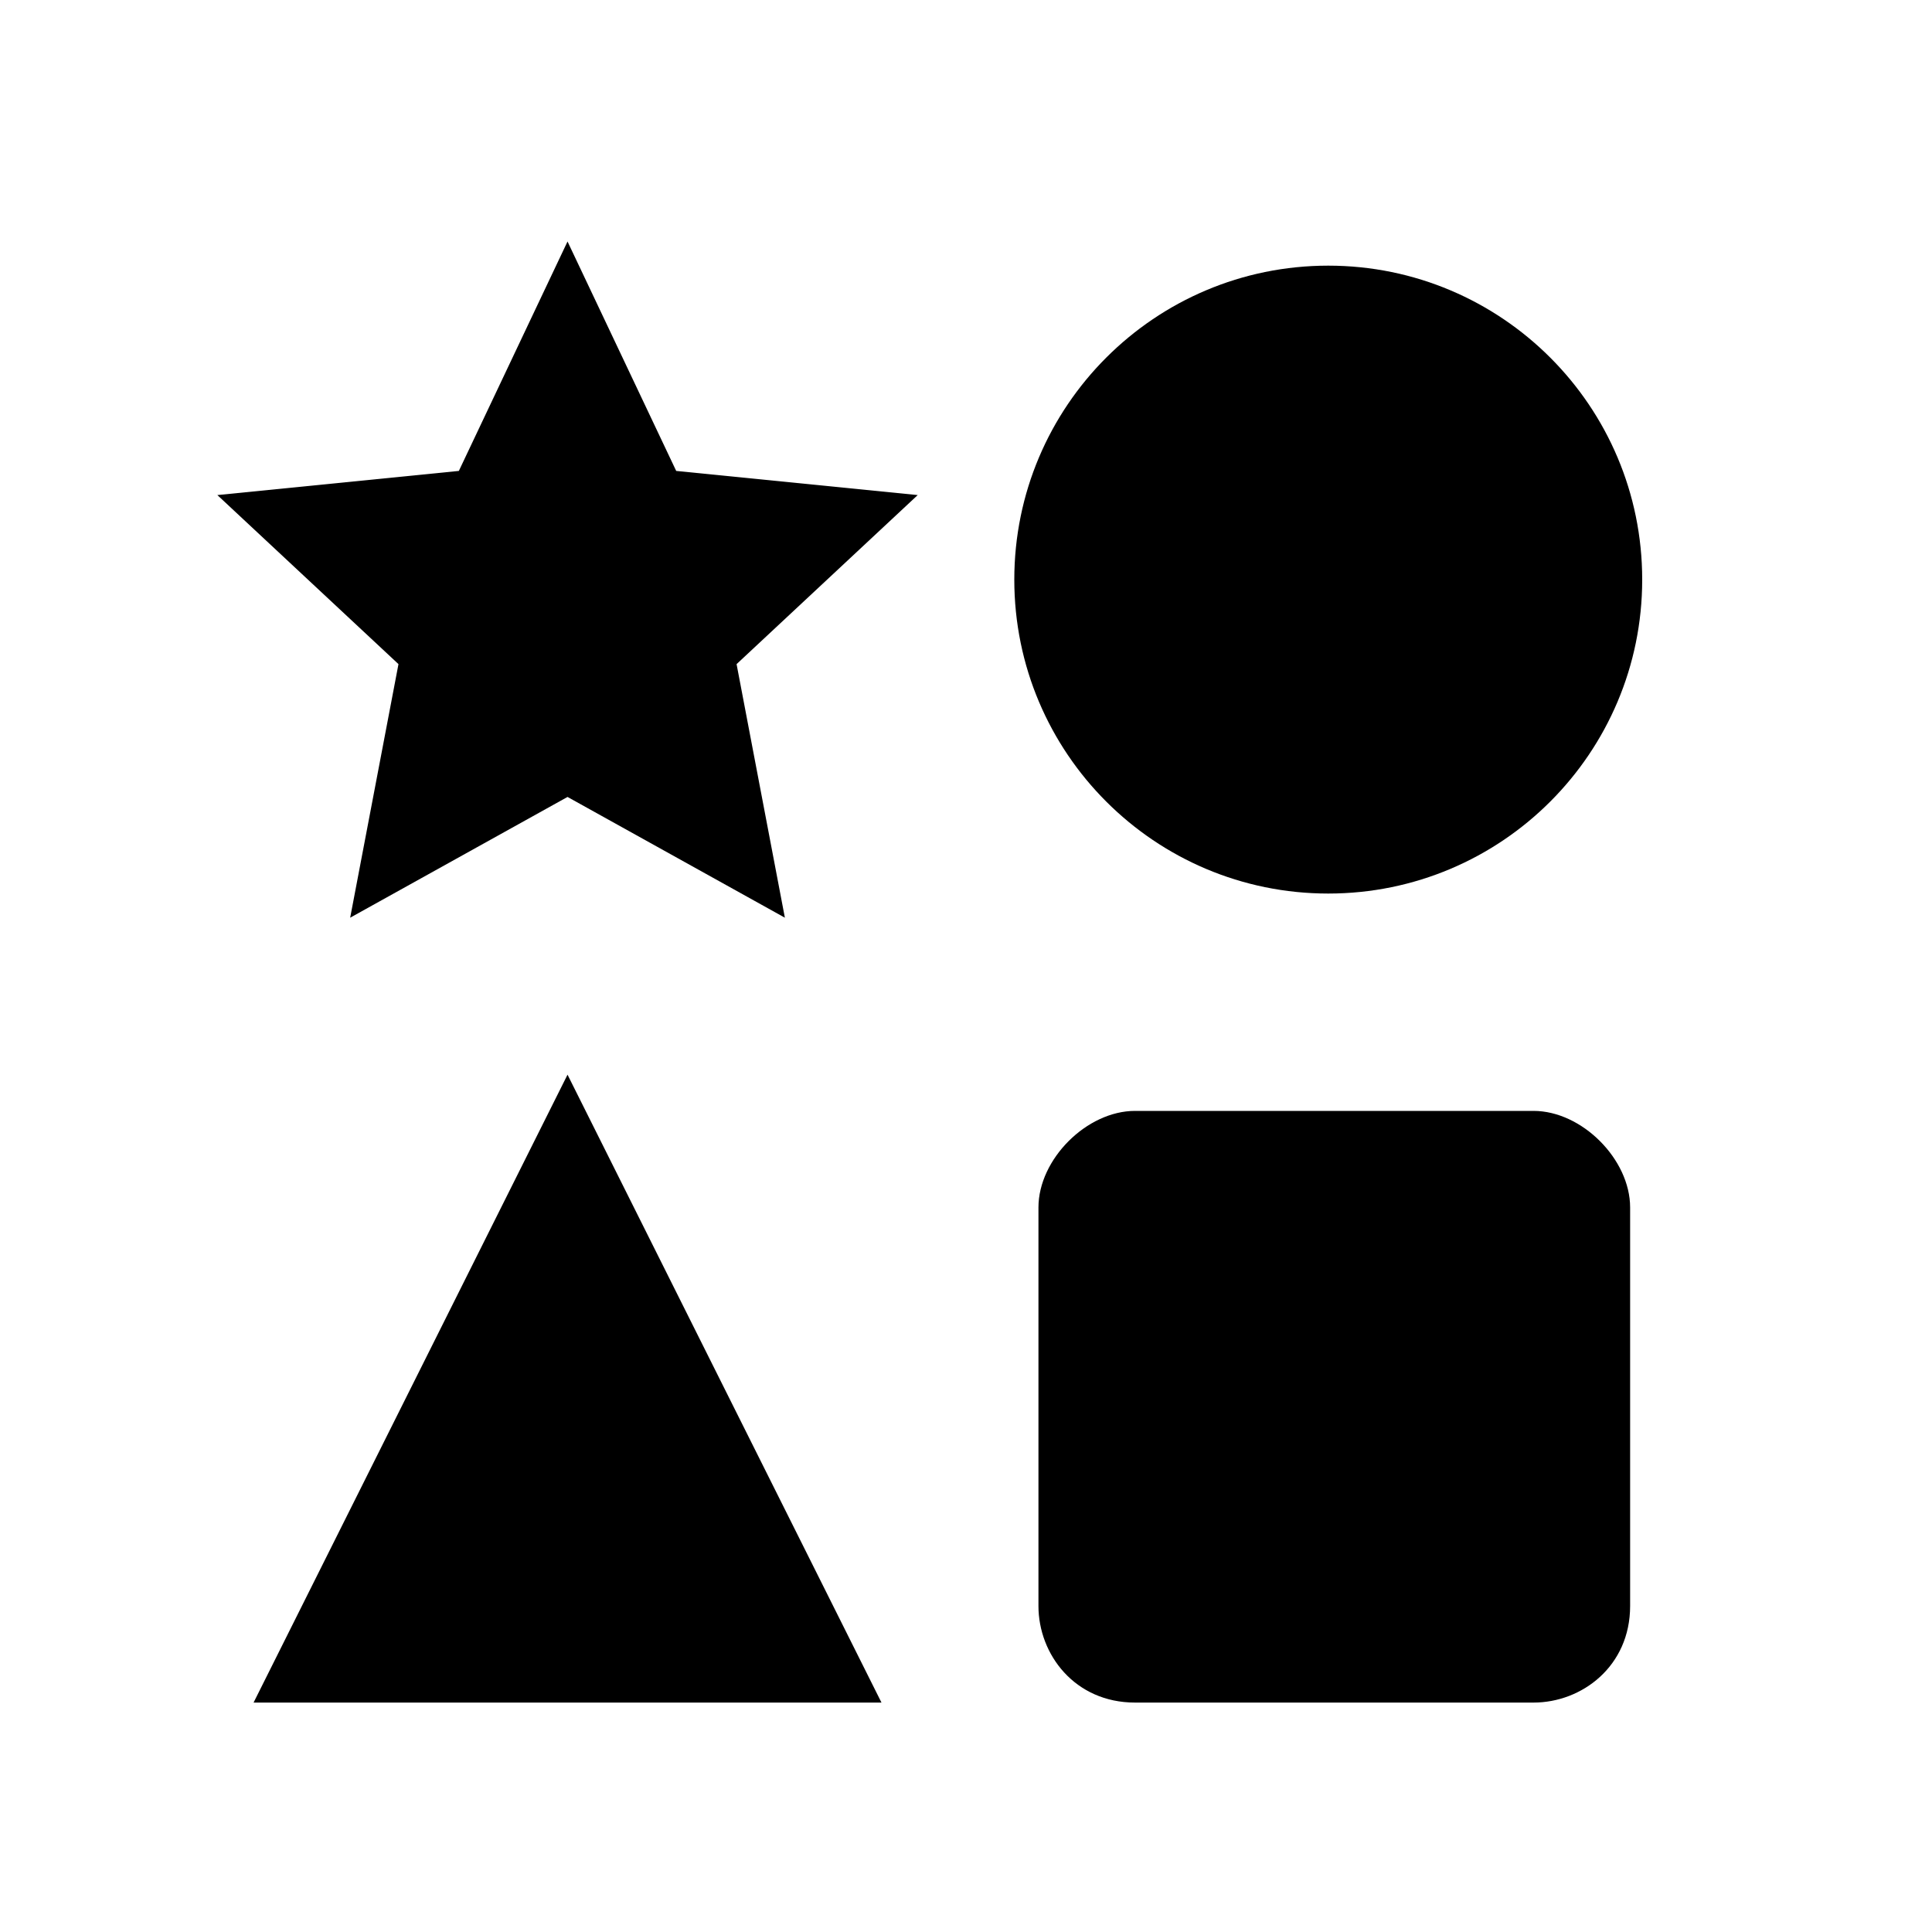
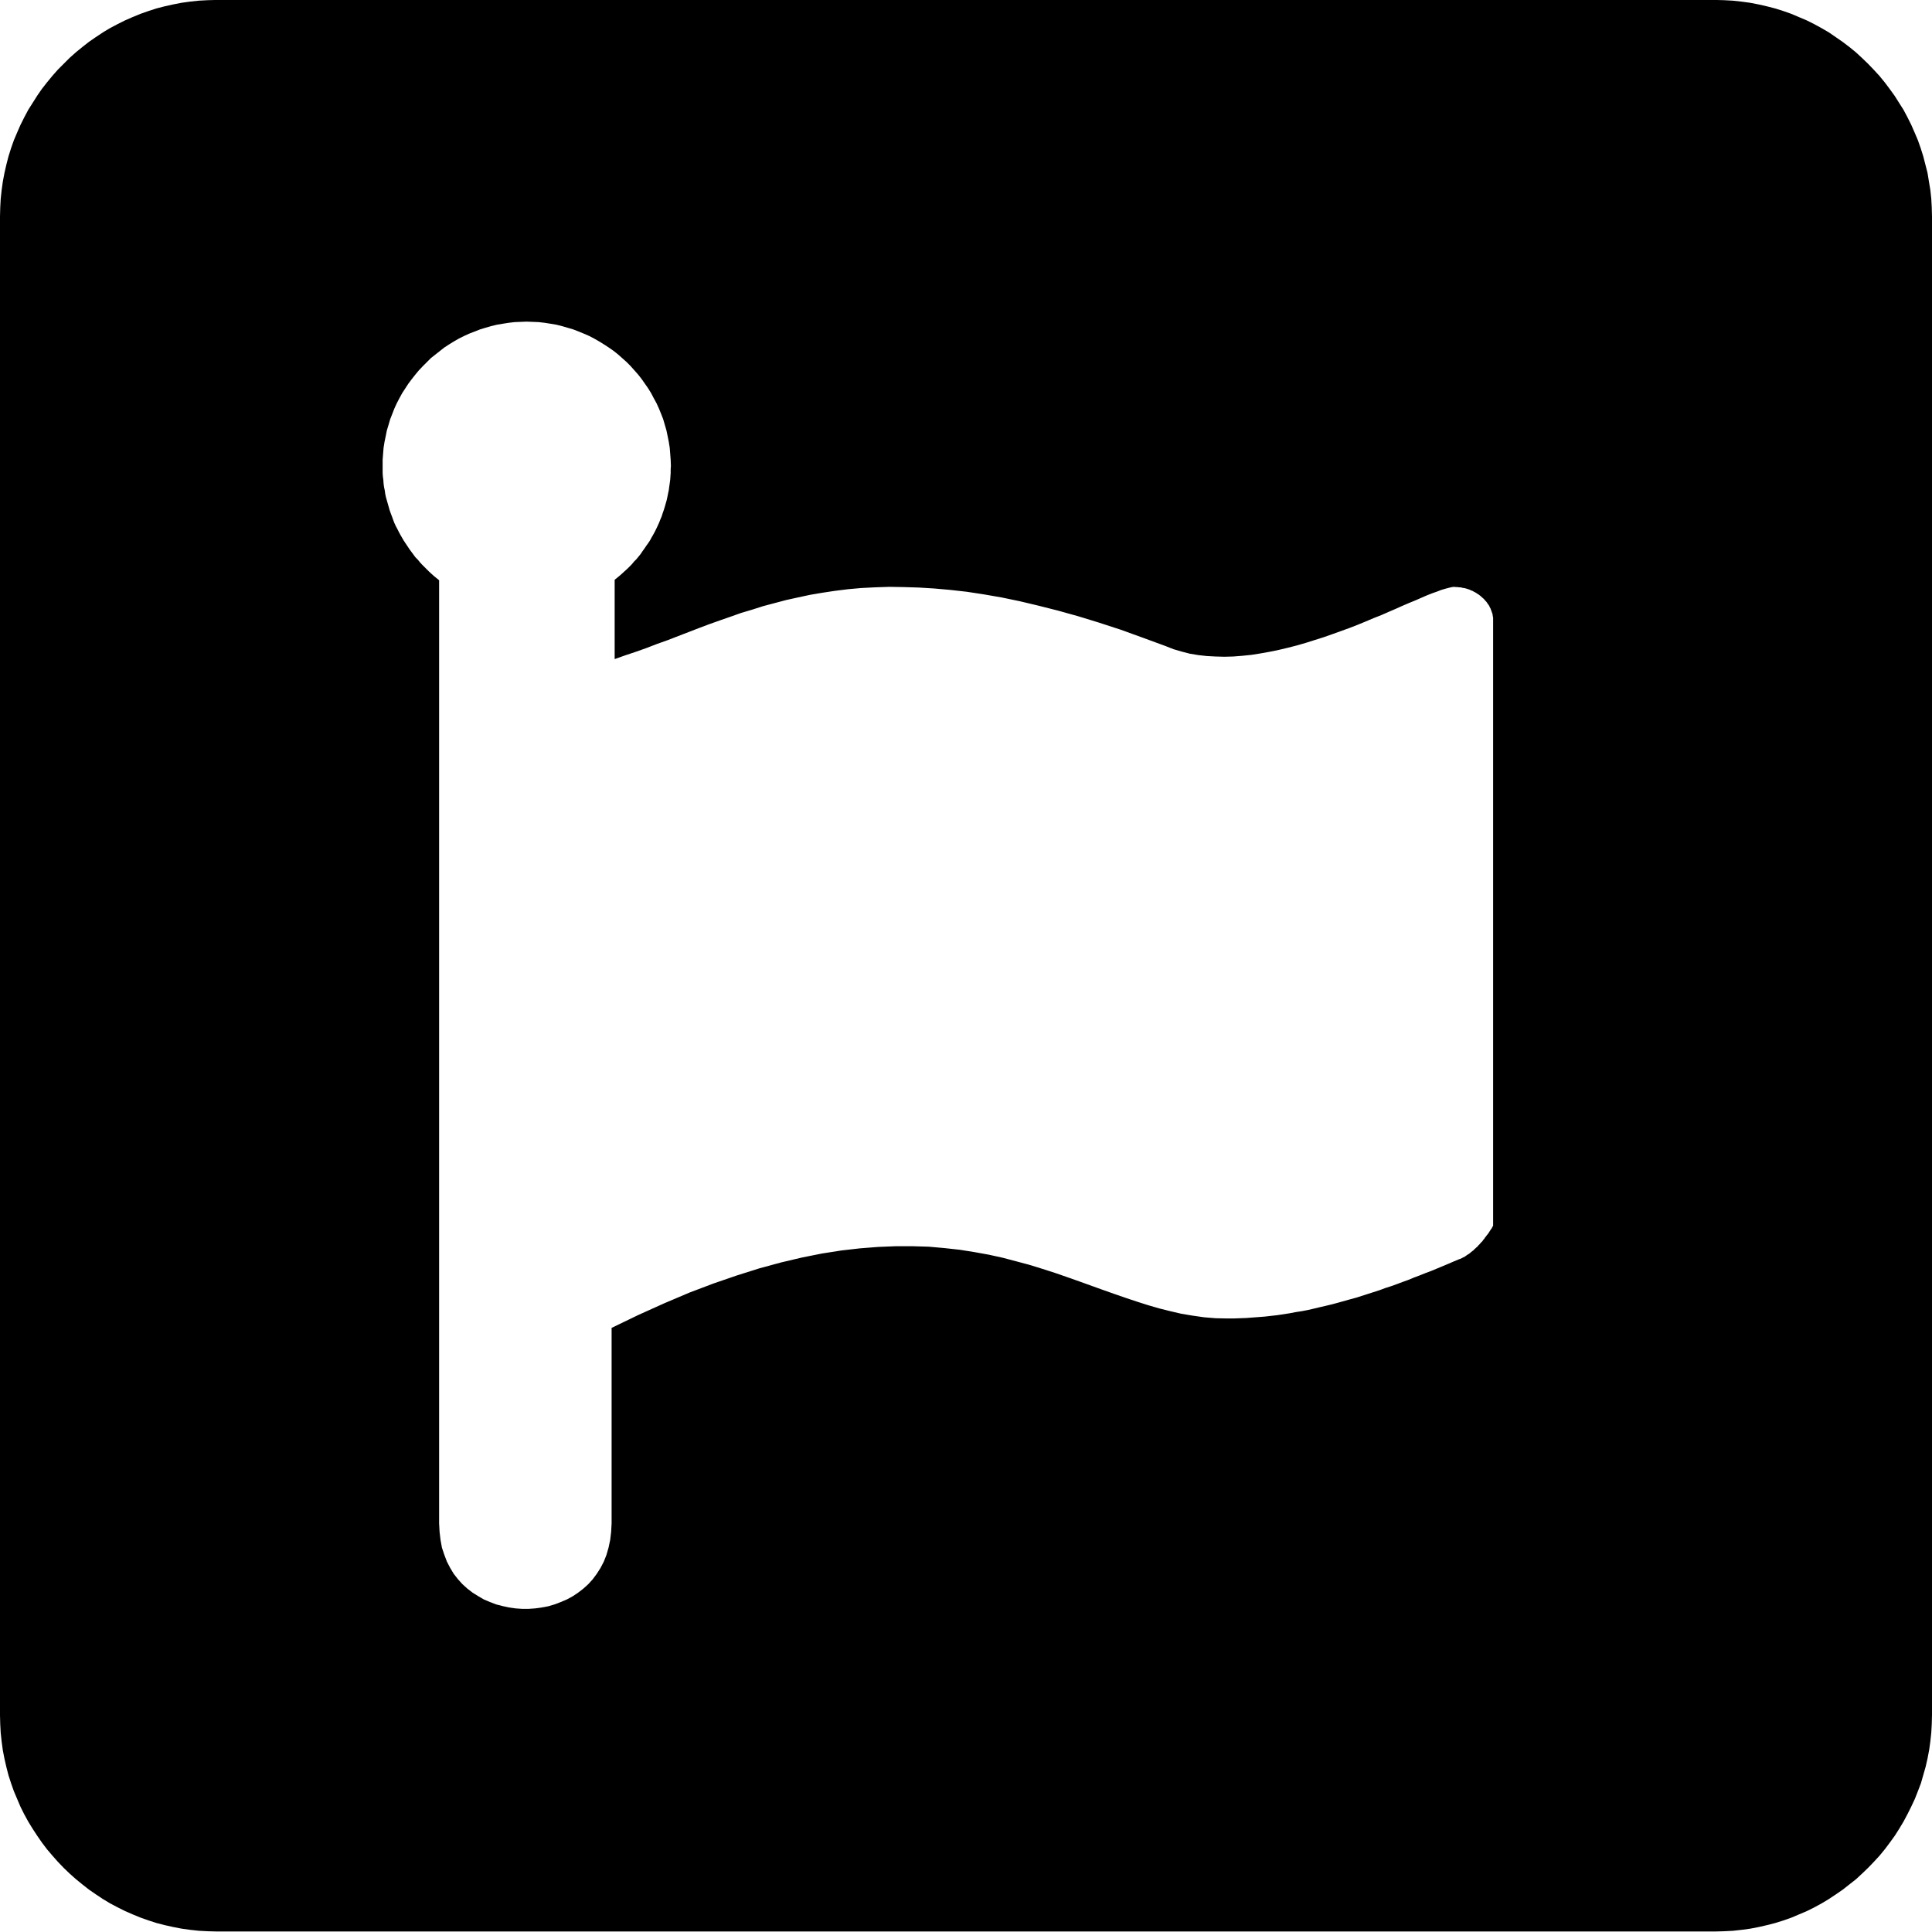
- <svg xmlns="http://www.w3.org/2000/svg" version="1.1" x="0px" y="0px" viewBox="0 0 16 16" style="enable-background:new 0 0 16 16;" xml:space="preserve">
-   <style type="text/css">
- 	.st0{display:none;}
- 	.st1{display:inline;}
- 	.st2{fill:none;stroke:#000000;stroke-width:0.25;stroke-miterlimit:10;}
- </style>
-   <g id="Background" class="st0">
-     <g class="st1">
-       <path d="M4.5,12v-0.7c0,0-0.1,0-0.1,0H2.6c-0.2,0-0.4,0.2-0.4,0.4v1.7c0,0.2,0.2,0.4,0.4,0.4h1.7c0.2,0,0.4-0.2,0.4-0.4v-0.9    C4.6,12.3,4.5,12.2,4.5,12z" />
-       <path d="M4.4,5.2c0,0-0.1,0-0.1,0H2.6c-0.2,0-0.4,0.2-0.4,0.4v1.7c0,0.2,0.2,0.4,0.4,0.4h1.7c0,0,0.1,0,0.1,0L4.4,5.2    C4.5,5.3,4.5,5.2,4.4,5.2z" />
-       <path d="M4.3,8.2H2.6c-0.2,0-0.4,0.2-0.4,0.4v1.7c0,0.2,0.2,0.4,0.4,0.4h1.7c0,0,0.1,0,0.1,0V8.3C4.4,8.2,4.4,8.2,4.3,8.2z" />
-       <path d="M6.1,4.4c0,0.1,0,0.2-0.1,0.3h1.3c0.2,0,0.4-0.2,0.4-0.4V2.6c0-0.2-0.2-0.4-0.4-0.4H5.6c-0.2,0-0.4,0.2-0.4,0.4v0.8    C5.7,3.5,6.1,3.9,6.1,4.4z" />
-       <path d="M13.4,2.2h-1.7c-0.2,0-0.4,0.2-0.4,0.4v1.7c0,0.2,0.2,0.4,0.4,0.4h1.7c0.2,0,0.4-0.2,0.4-0.4V2.6    C13.8,2.4,13.6,2.2,13.4,2.2z" />
-       <path d="M8.7,4.7h1.7c0.2,0,0.4-0.2,0.4-0.4V2.6c0-0.2-0.2-0.4-0.4-0.4H8.7c-0.2,0-0.4,0.2-0.4,0.4v1.7C8.3,4.6,8.4,4.7,8.7,4.7z" />
-       <path d="M4.8,3.5V2.6c0-0.2-0.2-0.4-0.4-0.4H2.6c-0.2,0-0.4,0.2-0.4,0.4v1.7c0,0.2,0.2,0.4,0.4,0.4h1.5c0-0.1-0.1-0.2-0.1-0.3    C4.1,4,4.4,3.6,4.8,3.5z" />
-       <path d="M5.7,5.8c0.1,0,1-0.5,1.9-0.5C7.6,5.3,7.5,5.2,7.4,5.2H5.7c0,0,0,0,0,0V5.8z" />
-       <path d="M13.4,5.2h-1.7c-0.2,0-0.3,0.1-0.3,0.2c0.2-0.1,0.3-0.1,0.3-0.1c0.1,0,0.3,0.1,0.3,0.2v2.2h1.5c0.2,0,0.4-0.2,0.4-0.4V5.6    C13.8,5.4,13.6,5.2,13.4,5.2z" />
-       <path d="M10.8,5.6L10.8,5.6c0-0.2-0.2-0.4-0.4-0.4H8.7c-0.1,0-0.2,0.1-0.3,0.1C9.1,5.5,9.6,5.8,10,5.8C10.3,5.8,10.6,5.7,10.8,5.6    z" />
-       <path d="M5.7,10.6v0.2h1.6c0.2,0,0.4-0.2,0.4-0.4V10c-0.7,0-1.4,0.3-1.9,0.5C5.8,10.5,5.7,10.5,5.7,10.6z" />
-       <path d="M11.7,10.1c-0.2,0.1-0.3,0.1-0.5,0.2v0.1c0,0.2,0.2,0.4,0.4,0.4h1.7c0.2,0,0.4-0.2,0.4-0.4V8.6c0-0.2-0.2-0.4-0.4-0.4    h-1.4v1.6C11.9,10,11.8,10,11.7,10.1z" />
-       <path d="M8.2,10v0.3c0,0.2,0.2,0.4,0.4,0.4h1.7c0.2,0,0.4-0.2,0.4-0.4c-0.2,0.1-0.4,0.1-0.7,0.1C9.3,10.5,8.9,10.1,8.2,10z" />
-       <path d="M5.2,12.6v0.8c0,0.2,0.2,0.4,0.4,0.4h1.7c0.2,0,0.4-0.2,0.4-0.4v-1.7c0-0.2-0.2-0.4-0.4-0.4H5.7V12    C5.7,12.3,5.5,12.5,5.2,12.6z" />
-       <path d="M13.4,11.3h-1.7c-0.2,0-0.4,0.2-0.4,0.4v1.7c0,0.2,0.2,0.4,0.4,0.4h1.7c0.2,0,0.4-0.2,0.4-0.4v-1.7    C13.8,11.4,13.6,11.3,13.4,11.3z" />
-       <path d="M10.3,11.3H8.6c-0.2,0-0.4,0.2-0.4,0.4v1.7c0,0.2,0.2,0.4,0.4,0.4h1.7c0.2,0,0.4-0.2,0.4-0.4v-1.7    C10.7,11.4,10.6,11.3,10.3,11.3z" />
-     </g>
-     <g id="Layer_2" class="st1">
-       <path class="st2" d="M3.9,4.7C4,5,4.2,5.2,4.4,5.3" />
-       <path class="st2" d="M4.7,3.4c0.2,0,0.4-0.1,0.7,0" />
-       <path class="st2" d="M6.2,4.6C6.1,4.9,6,5.2,5.8,5.3" />
-       <line class="st2" x1="4.3" y1="7.7" x2="4.3" y2="8.3" />
-       <line class="st2" x1="4.3" y1="10.8" x2="4.3" y2="11.3" />
-       <path class="st2" d="M4.6,12.5c0.3,0.1,0.5,0.2,0.8,0.1" />
-       <line class="st2" x1="5.8" y1="11.3" x2="5.8" y2="10.7" />
-       <path class="st2" d="M7.7,10.1c0.1,0,0.3,0,0.6,0" />
-       <line class="st2" x1="10.5" y1="10.6" x2="11.4" y2="10.4" />
-       <line class="st2" x1="12.1" y1="8.3" x2="12.1" y2="7.7" />
-       <path d="M8.4,5.4" />
-       <polyline points="10.6,5.4 11.5,5.3 11.3,5.4 10.8,5.6   " />
-       <polyline points="7.6,5.3 8.4,5.4 8.8,5.2 7.3,5.2   " />
-       <polygon points="10.3,5.2 11.8,5.2 11.6,5.3 10.4,5.5   " />
-     </g>
-   </g>
-   <g id="Layer_3" class="st0">
-     <path class="st1" d="M11.1,5.7c-0.2,0-0.8,0.4-1.4,0.4c-0.1,0-0.2,0-0.3-0.1c-0.5-0.2-1-0.4-1.6-0.4C7.2,5.7,6.6,5.8,6.1,6   c0,0-0.1,0-0.1,0V5.6c0.2-0.2,0.3-0.4,0.3-0.7C6.3,4.4,5.9,4,5.5,4S4.6,4.4,4.6,4.9c0,0.3,0.1,0.5,0.3,0.7v5.8   c0,0.3,0.2,0.5,0.5,0.5c0.2,0,0.4-0.2,0.5-0.4v0c0,0,0-0.1,0-0.1v-1.2c0,0,0.1,0,0.1,0c0.5-0.2,1.2-0.5,1.8-0.5   c0.8,0,1.2,0.4,1.9,0.4c0.5,0,1-0.2,1.4-0.4c0.1,0,0.2-0.1,0.2-0.2V5.9C11.4,5.8,11.3,5.7,11.1,5.7z M12.7,1.9H3.3   c-0.8,0-1.4,0.6-1.4,1.4v9.5c0,0.8,0.6,1.4,1.4,1.4h9.5c0.8,0,1.4-0.6,1.4-1.4V3.3C14.1,2.5,13.5,1.9,12.7,1.9L12.7,1.9z    M13.1,12.7c0,0.2-0.2,0.4-0.4,0.4H3.3c-0.2,0-0.4-0.2-0.4-0.4V3.3C2.9,3,3,2.9,3.3,2.9h9.5v0c0.2,0,0.4,0.2,0.4,0.4L13.1,12.7z" />
-   </g>
-   <g id="Layer_4">
-     <path d="M12.7,9.2H9.4C9,9.2,8.6,9.6,8.6,10v3.3c0,0.4,0.3,0.8,0.8,0.8h3.3c0.4,0,0.8-0.3,0.8-0.8V10C13.5,9.6,13.1,9.2,12.7,9.2z" />
-     <circle cx="11" cy="4.8" r="2.6" />
-     <polygon points="2.1,14.1 7.3,14.1 4.7,8.9  " />
-     <polygon points="4.7,2 5.6,3.9 7.6,4.1 6.1,5.5 6.5,7.6 4.7,6.6 2.9,7.6 3.3,5.5 1.8,4.1 3.8,3.9  " />
-   </g>
+ <svg xmlns="http://www.w3.org/2000/svg" xmlns:xlink="http://www.w3.org/1999/xlink" width="82.1" height="82.08" version="1.1" viewBox="-1 277.96 82.1 82.08" id="svg9">
+   <defs id="defs3">
+     <path id="a" d="m73.63 278.99 0.37 0.04 0.37 0.05 0.36 0.07 0.35 0.08 0.35 0.09 0.35 0.11 0.34 0.12 0.66 0.28 0.32 0.16 0.31 0.17 0.31 0.18 0.58 0.4 0.29 0.22 0.27 0.22 0.26 0.24 0.26 0.25 0.24 0.25 0.24 0.26 0.23 0.28 0.21 0.28 0.21 0.29 0.38 0.6 0.17 0.32 0.16 0.32 0.14 0.32 0.14 0.33 0.12 0.34 0.11 0.35 0.18 0.7 0.06 0.37 0.06 0.36 0.04 0.37 0.02 0.37 0.01 0.38v63.68l-0.01 0.38-0.02 0.37-0.04 0.37-0.05 0.36-0.07 0.37-0.08 0.35-0.2 0.7-0.13 0.34-0.13 0.33-0.15 0.32-0.16 0.32-0.17 0.32-0.18 0.3-0.19 0.3-0.21 0.29-0.21 0.28-0.23 0.28-0.24 0.26-0.24 0.25-0.26 0.25-0.26 0.24-0.56 0.44-0.29 0.2-0.3 0.2-0.3 0.18-0.31 0.17-0.32 0.16-0.66 0.28-0.34 0.12-0.35 0.11-0.35 0.09-0.35 0.08-0.36 0.07-0.37 0.05-0.36 0.04-0.38 0.02-0.37 0.01h-63.7l-0.37-0.01-0.38-0.02-0.37-0.04-0.36-0.05-0.36-0.07-0.36-0.08-0.35-0.09-0.34-0.11-0.34-0.12-0.34-0.14-0.32-0.14-0.32-0.16-0.32-0.17-0.3-0.18-0.3-0.2-0.29-0.2-0.28-0.22-0.27-0.22-0.27-0.24-0.25-0.24-0.25-0.26-0.23-0.26-0.23-0.27-0.22-0.29-0.2-0.29-0.19-0.29-0.19-0.31-0.17-0.31-0.16-0.32-0.28-0.66-0.12-0.34-0.11-0.34-0.09-0.35-0.08-0.35-0.07-0.36-0.05-0.37-0.04-0.37-0.02-0.37-0.01-0.37v-63.7l0.01-0.38 0.02-0.37 0.04-0.37 0.05-0.36 0.07-0.37 0.08-0.35 0.09-0.35 0.11-0.35 0.12-0.34 0.14-0.33 0.14-0.32 0.16-0.32 0.17-0.32 0.38-0.6 0.2-0.29 0.22-0.28 0.23-0.28 0.23-0.26 0.5-0.5 0.27-0.24 0.27-0.22 0.28-0.22 0.29-0.2 0.3-0.2 0.3-0.18 0.32-0.17 0.32-0.16 0.32-0.14 0.34-0.14 0.34-0.12 0.34-0.11 0.35-0.09 0.36-0.08 0.36-0.07 0.36-0.05 0.37-0.04 0.38-0.02 0.37-0.01h63.68l0.38 0.01zm-51.76 13.66-0.26 0.03-0.25 0.04-0.24 0.04-0.25 0.06-0.24 0.07-0.23 0.07-0.46 0.18-0.22 0.1-0.22 0.11-0.21 0.12-0.21 0.13-0.2 0.13-0.57 0.45-0.34 0.34-0.17 0.18-0.15 0.18-0.15 0.19-0.15 0.2-0.26 0.4-0.12 0.22-0.11 0.21-0.1 0.22-0.18 0.46-0.07 0.24-0.07 0.23-0.05 0.25-0.05 0.24-0.04 0.25-0.02 0.25-0.02 0.26v0.56l0.01 0.15 0.02 0.15 0.01 0.15 0.02 0.15 0.03 0.14 0.02 0.15 0.03 0.14 0.16 0.56 0.05 0.14 0.05 0.13 0.05 0.14 0.05 0.13 0.06 0.13 0.07 0.13 0.06 0.12 0.07 0.13 0.14 0.24 0.24 0.36 0.08 0.11 0.09 0.12 0.08 0.11 0.1 0.1 0.09 0.11 0.09 0.1 0.3 0.3 0.11 0.1 0.1 0.09 0.22 0.18v40.08l0.02 0.36 0.04 0.34 0.06 0.33 0.1 0.3 0.11 0.29 0.14 0.27 0.15 0.25 0.18 0.23 0.19 0.21 0.21 0.19 0.22 0.17 0.24 0.15 0.24 0.14 0.26 0.11 0.26 0.1 0.27 0.07 0.27 0.06 0.28 0.04 0.28 0.02h0.29l0.28-0.02 0.28-0.04 0.27-0.05 0.27-0.08 0.26-0.1 0.26-0.11 0.24-0.13 0.24-0.16 0.22-0.17 0.21-0.19 0.19-0.21 0.17-0.23 0.16-0.25 0.14-0.27 0.11-0.28 0.09-0.31 0.07-0.33 0.04-0.34 0.02-0.36v-8.31l1.14-0.55 1.11-0.5 1.06-0.45 1.03-0.39 0.99-0.34 0.95-0.3 0.92-0.25 0.89-0.21 0.85-0.17 0.83-0.13 0.79-0.09 0.77-0.06 0.74-0.03h0.72l0.69 0.02 0.67 0.06 0.64 0.07 0.63 0.1 0.61 0.11 0.59 0.13 0.57 0.15 0.56 0.15 0.55 0.17 0.53 0.17 0.52 0.18 0.51 0.18 1 0.36 0.48 0.17 0.49 0.17 0.48 0.16 0.47 0.15 0.48 0.14 0.48 0.12 0.47 0.11 0.48 0.08 0.49 0.07 0.49 0.04 0.49 0.01h0.27l0.54-0.02 0.26-0.02 0.27-0.02 0.26-0.02 0.26-0.03 0.27-0.03 0.52-0.08 0.26-0.05 0.26-0.04 0.26-0.05 0.26-0.06 0.25-0.06 0.26-0.06 0.25-0.06 0.26-0.07 0.5-0.14 0.26-0.07 1-0.32 0.24-0.09 0.25-0.08 0.25-0.09 0.24-0.09 0.25-0.09 0.24-0.1 0.24-0.09 0.25-0.1 0.24-0.09 0.72-0.3 0.23-0.1 0.24-0.1 0.04-0.01 0.2-0.1 0.04-0.03 0.03-0.02 0.04-0.03 0.04-0.02 0.08-0.06 0.03-0.03 0.12-0.09 0.03-0.04 0.04-0.03 0.04-0.04 0.04-0.03 0.03-0.04 0.08-0.08 0.03-0.04 0.08-0.08 0.03-0.05 0.04-0.04 0.03-0.05 0.04-0.05 0.03-0.04 0.08-0.1 0.03-0.05 0.04-0.06 0.03-0.05 0.04-0.05 0.03-0.06 0.03-0.05v-25.84l-0.01-0.05-0.02-0.12-0.02-0.05-0.02-0.06-0.02-0.05-0.02-0.06-0.03-0.05-0.02-0.05-0.03-0.05-0.04-0.05-0.03-0.05-0.04-0.05-0.04-0.04-0.04-0.05-0.04-0.04-0.05-0.04-0.04-0.04-0.1-0.08-0.05-0.03-0.06-0.04-0.05-0.03-0.06-0.03-0.05-0.03-0.06-0.02-0.06-0.03-0.12-0.04-0.07-0.02-0.12-0.02-0.07-0.02h-0.07l-0.06-0.01h-0.07l-0.07-0.01-0.1 0.01-0.13 0.03-0.15 0.04-0.17 0.05-0.18 0.07-0.2 0.07-0.23 0.09-0.23 0.1-0.25 0.11-0.27 0.11-0.28 0.12-0.29 0.13-0.3 0.13-0.32 0.14-0.33 0.13-0.33 0.14-0.34 0.14-0.36 0.14-0.72 0.26-0.37 0.13-0.76 0.24-0.38 0.11-0.39 0.1-0.38 0.09-0.39 0.08-0.39 0.07-0.38 0.06-0.39 0.04-0.38 0.03-0.38 0.01-0.38-0.01-0.37-0.02-0.36-0.04-0.36-0.06-0.35-0.09-0.34-0.1-0.33-0.13-0.98-0.36-0.94-0.34-0.92-0.3-0.88-0.27-0.86-0.24-0.83-0.21-0.8-0.19-0.77-0.16-0.75-0.13-0.72-0.11-0.71-0.08-0.68-0.06-0.65-0.04-0.64-0.02-0.62-0.01-0.6 0.02-0.59 0.03-0.56 0.05-0.56 0.07-0.53 0.08-0.53 0.09-0.51 0.11-0.5 0.11-0.98 0.26-0.47 0.15-0.47 0.14-0.45 0.16-0.46 0.16-0.45 0.16-0.45 0.17-1.32 0.51-0.45 0.16-0.44 0.17-0.45 0.16-0.45 0.15-0.45 0.16v-3.37l0.22-0.18 0.1-0.09 0.11-0.1 0.1-0.09 0.2-0.2 0.09-0.11 0.1-0.1 0.18-0.22 0.08-0.12 0.08-0.11 0.08-0.12 0.08-0.11 0.08-0.12 0.07-0.13 0.07-0.12 0.07-0.13 0.06-0.12 0.12-0.26 0.05-0.13 0.06-0.14 0.04-0.13 0.05-0.14 0.04-0.13 0.08-0.28 0.03-0.14 0.03-0.15 0.03-0.14 0.02-0.15 0.02-0.14 0.02-0.15 0.01-0.14 0.01-0.15v-0.15l0.01-0.15-0.01-0.26-0.02-0.26-0.02-0.25-0.04-0.25-0.05-0.25-0.05-0.24-0.14-0.48-0.09-0.23-0.09-0.22-0.1-0.22-0.12-0.22-0.11-0.21-0.13-0.21-0.28-0.4-0.15-0.19-0.32-0.36-0.17-0.17-0.36-0.32-0.19-0.15-0.2-0.14-0.2-0.13-0.21-0.13-0.21-0.12-0.21-0.11-0.23-0.1-0.22-0.09-0.23-0.09-0.48-0.14-0.24-0.06-0.24-0.04-0.25-0.04-0.26-0.03-0.25-0.01-0.26-0.01-0.26 0.01z" />
+   </defs>
+   <use transform="translate(-1 -1.0021)" fill="#000000" xlink:href="#a" id="use7" />
</svg>
